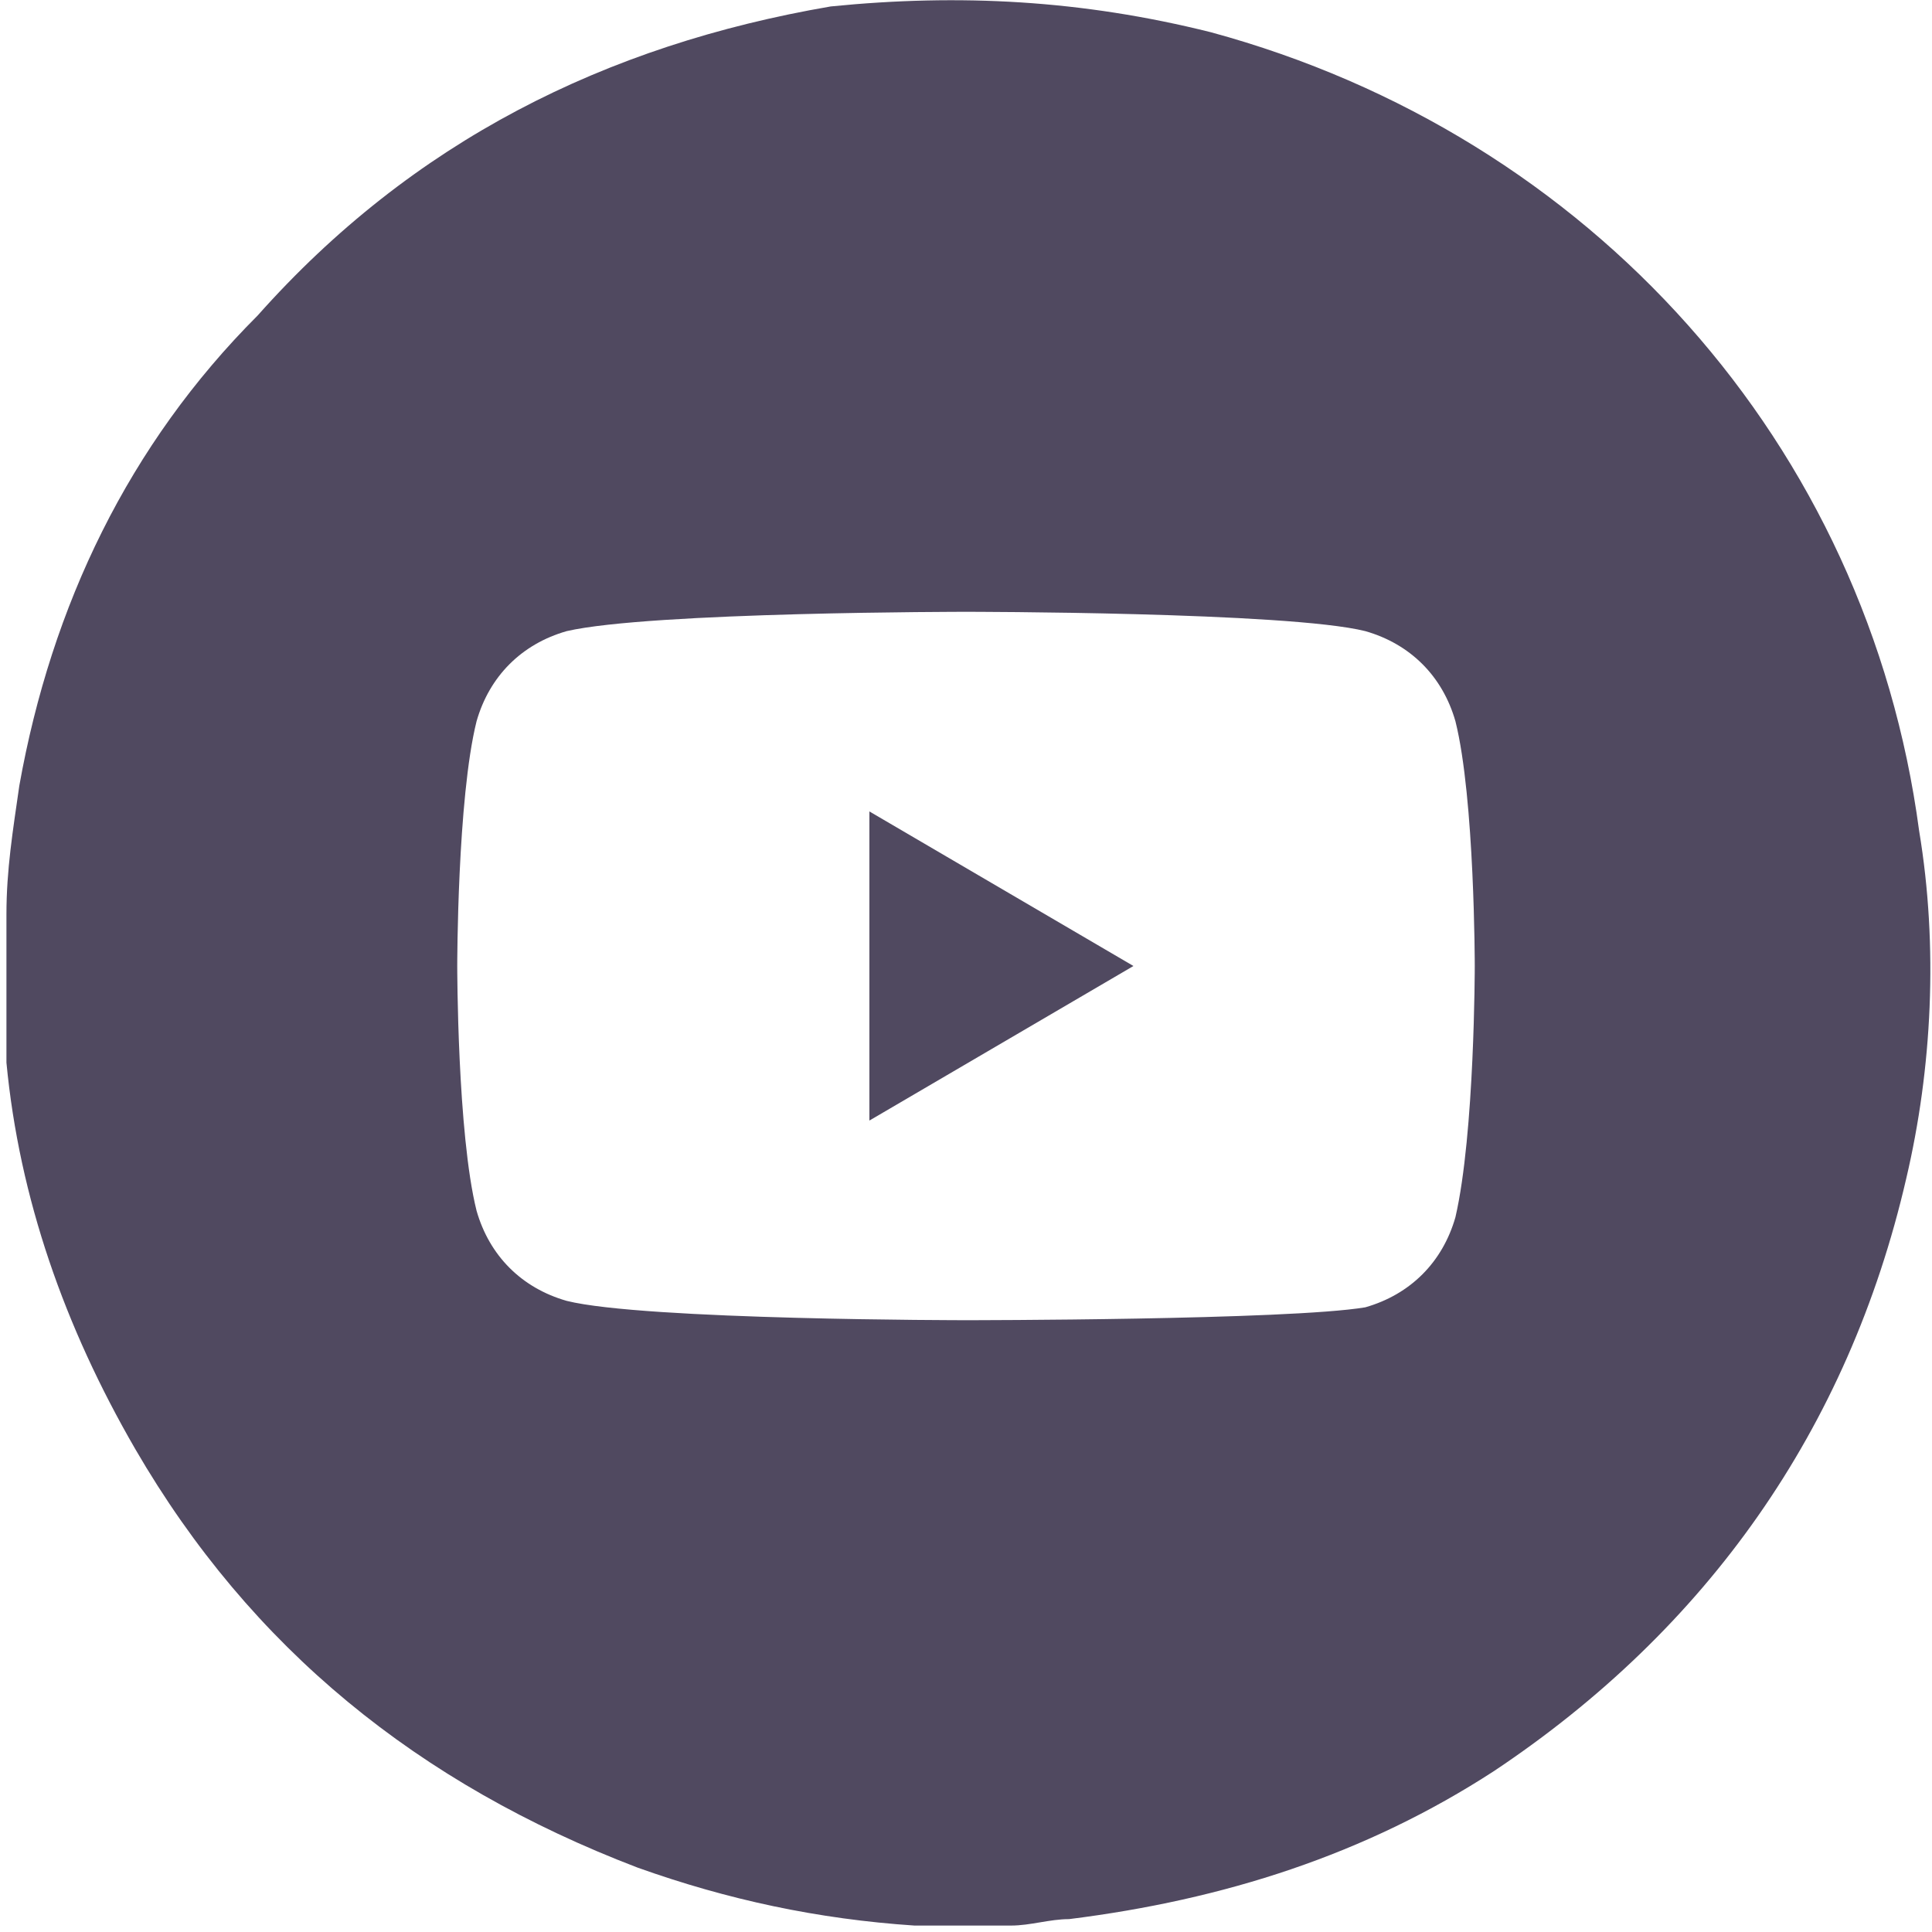
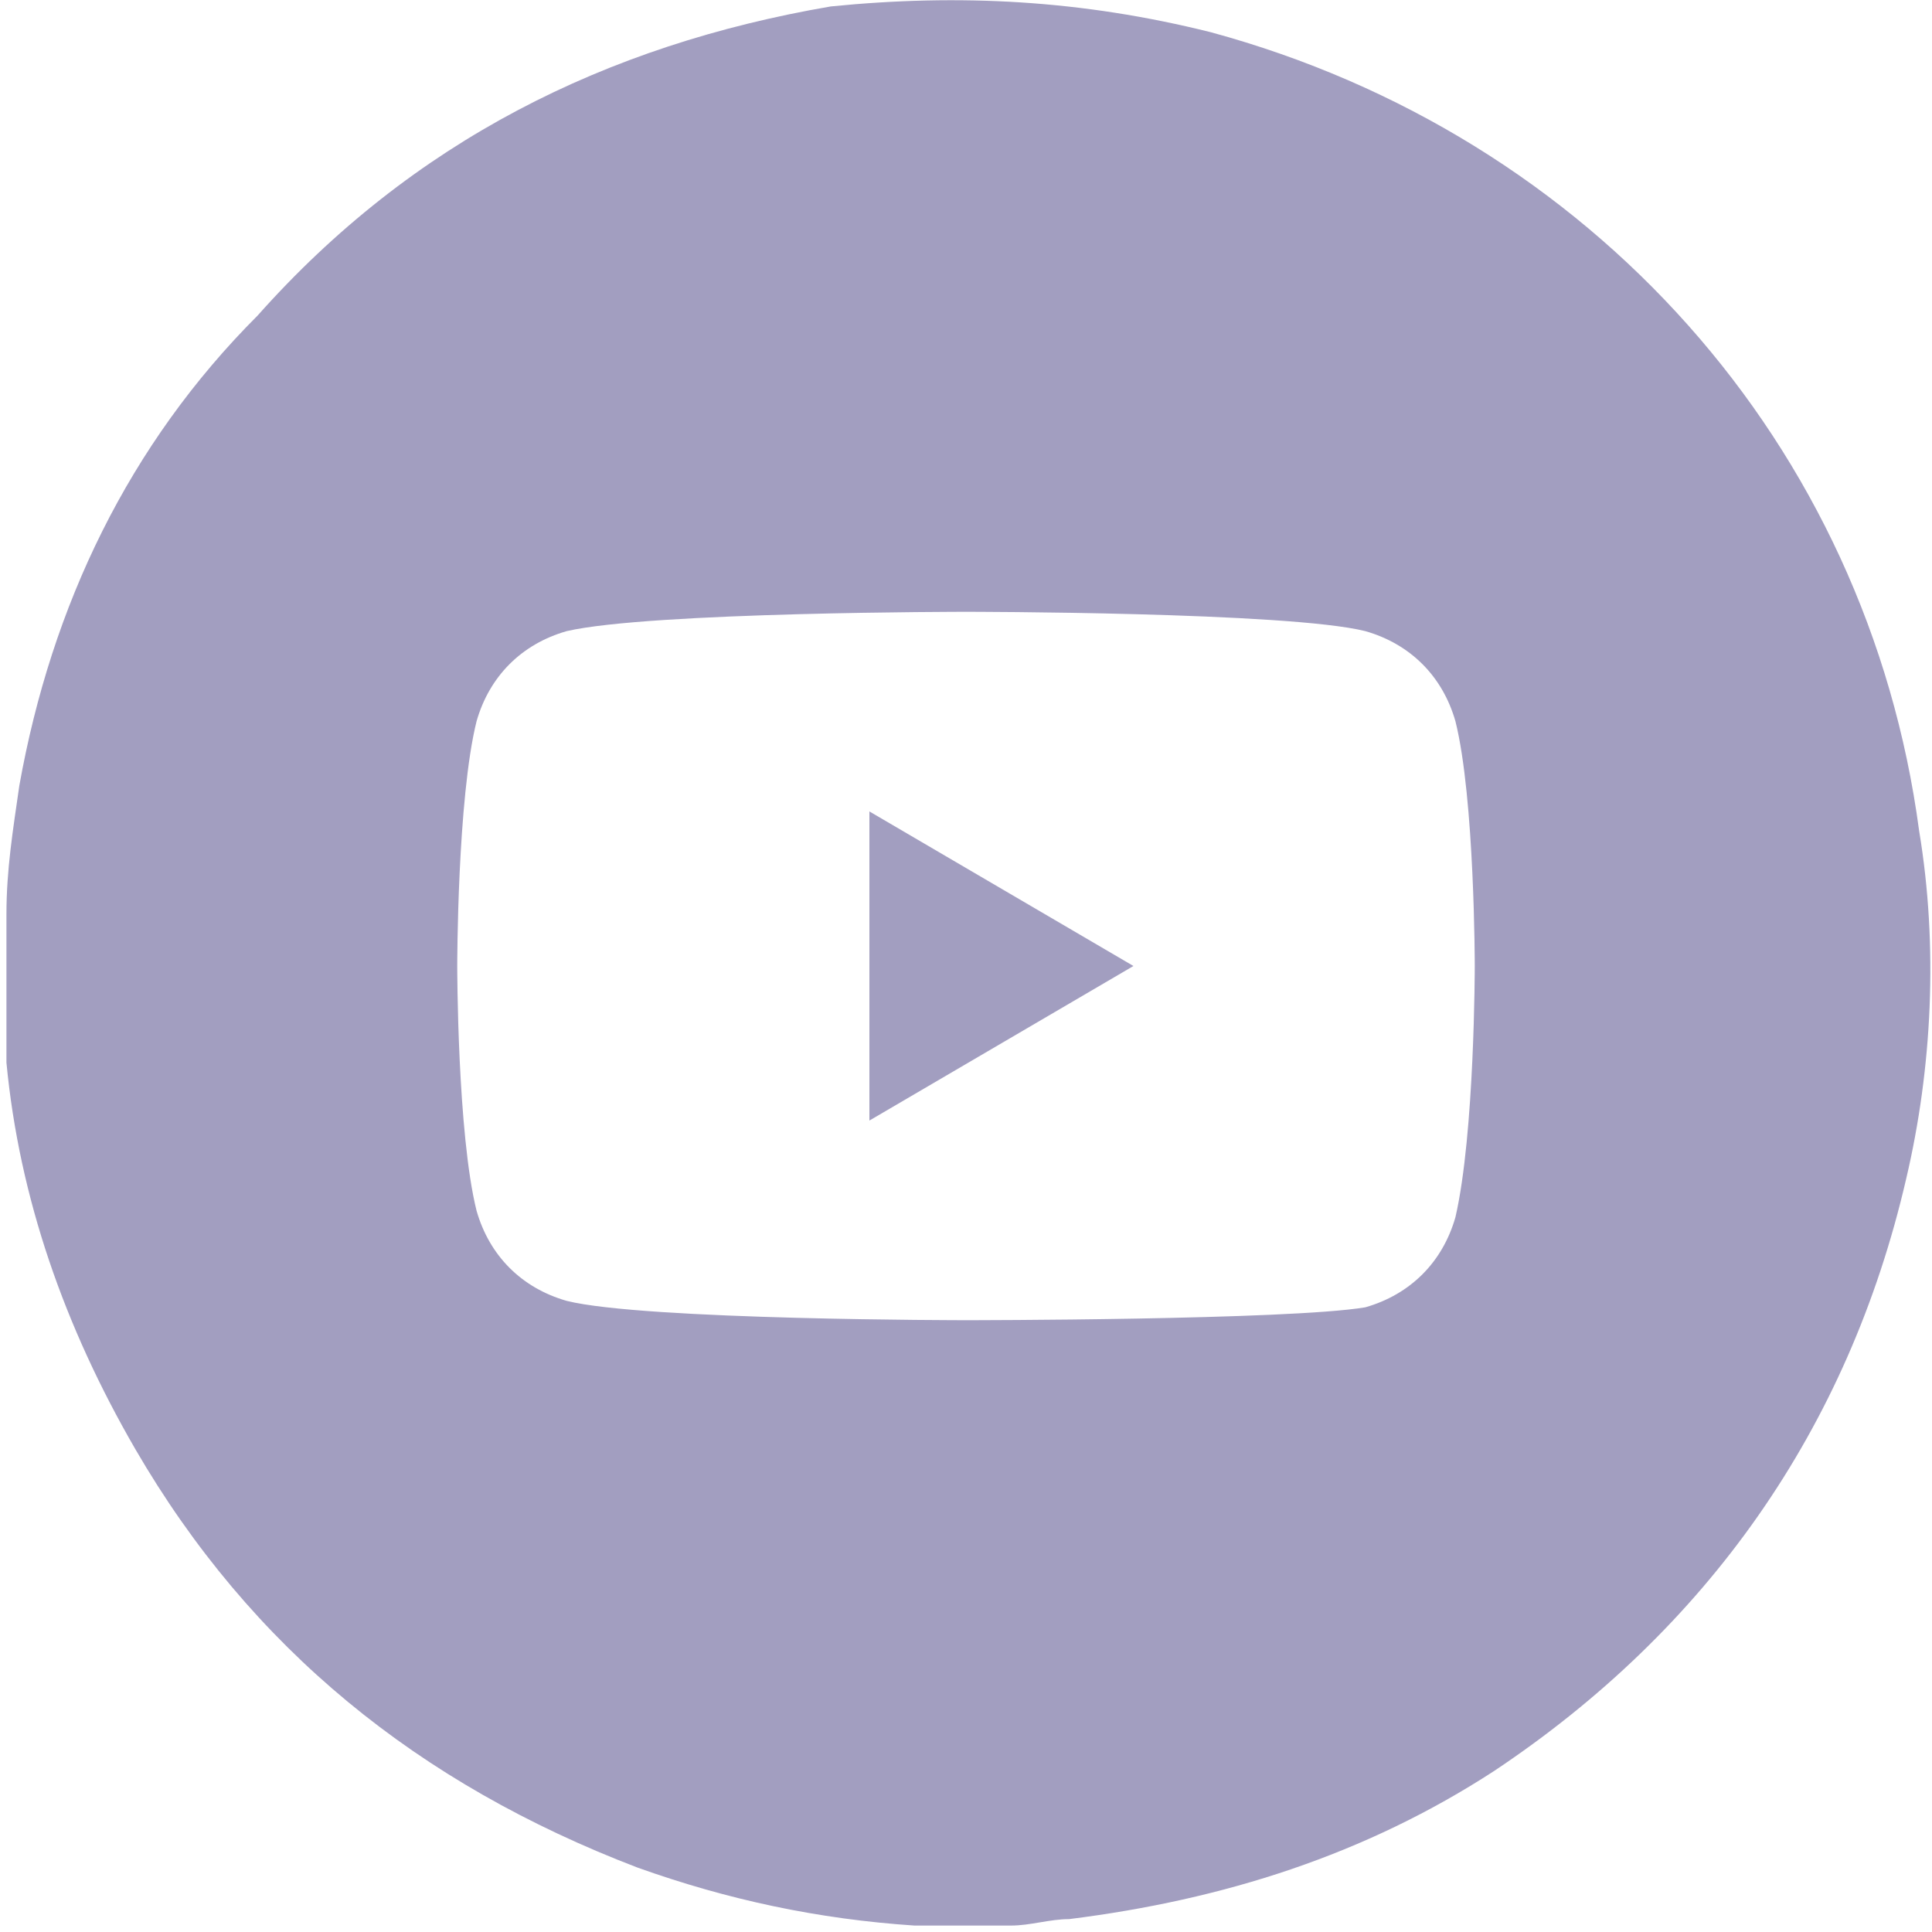
<svg xmlns="http://www.w3.org/2000/svg" width="30" height="30" viewBox="0 0 30 30" fill="none">
  <style type="text/css">
- 	.st0{fill-rule:evenodd;clip-rule:evenodd;fill:#504960;}
+ 	.st0{fill-rule:evenodd;clip-rule:evenodd;fill:#A29EC0;}
</style>
-   <g id="Layer_1_1_">
- </g>
+   <g id="Layer_1_1_" />
  <g id="Layer_2_1_">
    <g>
      <polygon class="st0" points="13.5,17.4 17.6,15 13.5,12.6   " />
      <path class="st0" d="M29.8,12.9c-0.8-6-5.1-10.8-11-12.4c-2-0.5-3.9-0.6-5.9-0.4C9.4,0.7,6.4,2.2,4,4.9c-2,2-3.2,4.5-3.7,7.3    c-0.1,0.7-0.2,1.3-0.2,2v0.1l0,0v1.3c0,0.2,0,0.3,0,0.5c0,0.1,0,0.3,0,0.4c0.2,2.1,0.9,4.1,2,6c1.8,3.1,4.4,5.2,7.8,6.5    c1.4,0.5,2.8,0.8,4.3,0.9c0,0,0,0,0.1,0h0.1h1.3c0.3,0,0.6-0.1,0.9-0.1c2.4-0.3,4.6-1,6.6-2.3c3.3-2.2,5.5-5.3,6.4-9.2    C30,16.6,30.1,14.7,29.8,12.9z M22.6,18.9c-0.2,0.7-0.7,1.2-1.4,1.4C20,20.5,15,20.5,15,20.5s-5,0-6.2-0.3    c-0.7-0.2-1.2-0.7-1.4-1.4C7.1,17.6,7.1,15,7.1,15s0-2.6,0.3-3.8c0.2-0.7,0.7-1.2,1.4-1.4C10.1,9.5,15,9.5,15,9.5s5,0,6.2,0.3    c0.7,0.2,1.2,0.7,1.4,1.4c0.3,1.2,0.3,3.8,0.3,3.8S22.9,17.6,22.6,18.9z" />
    </g>
  </g>
</svg>
